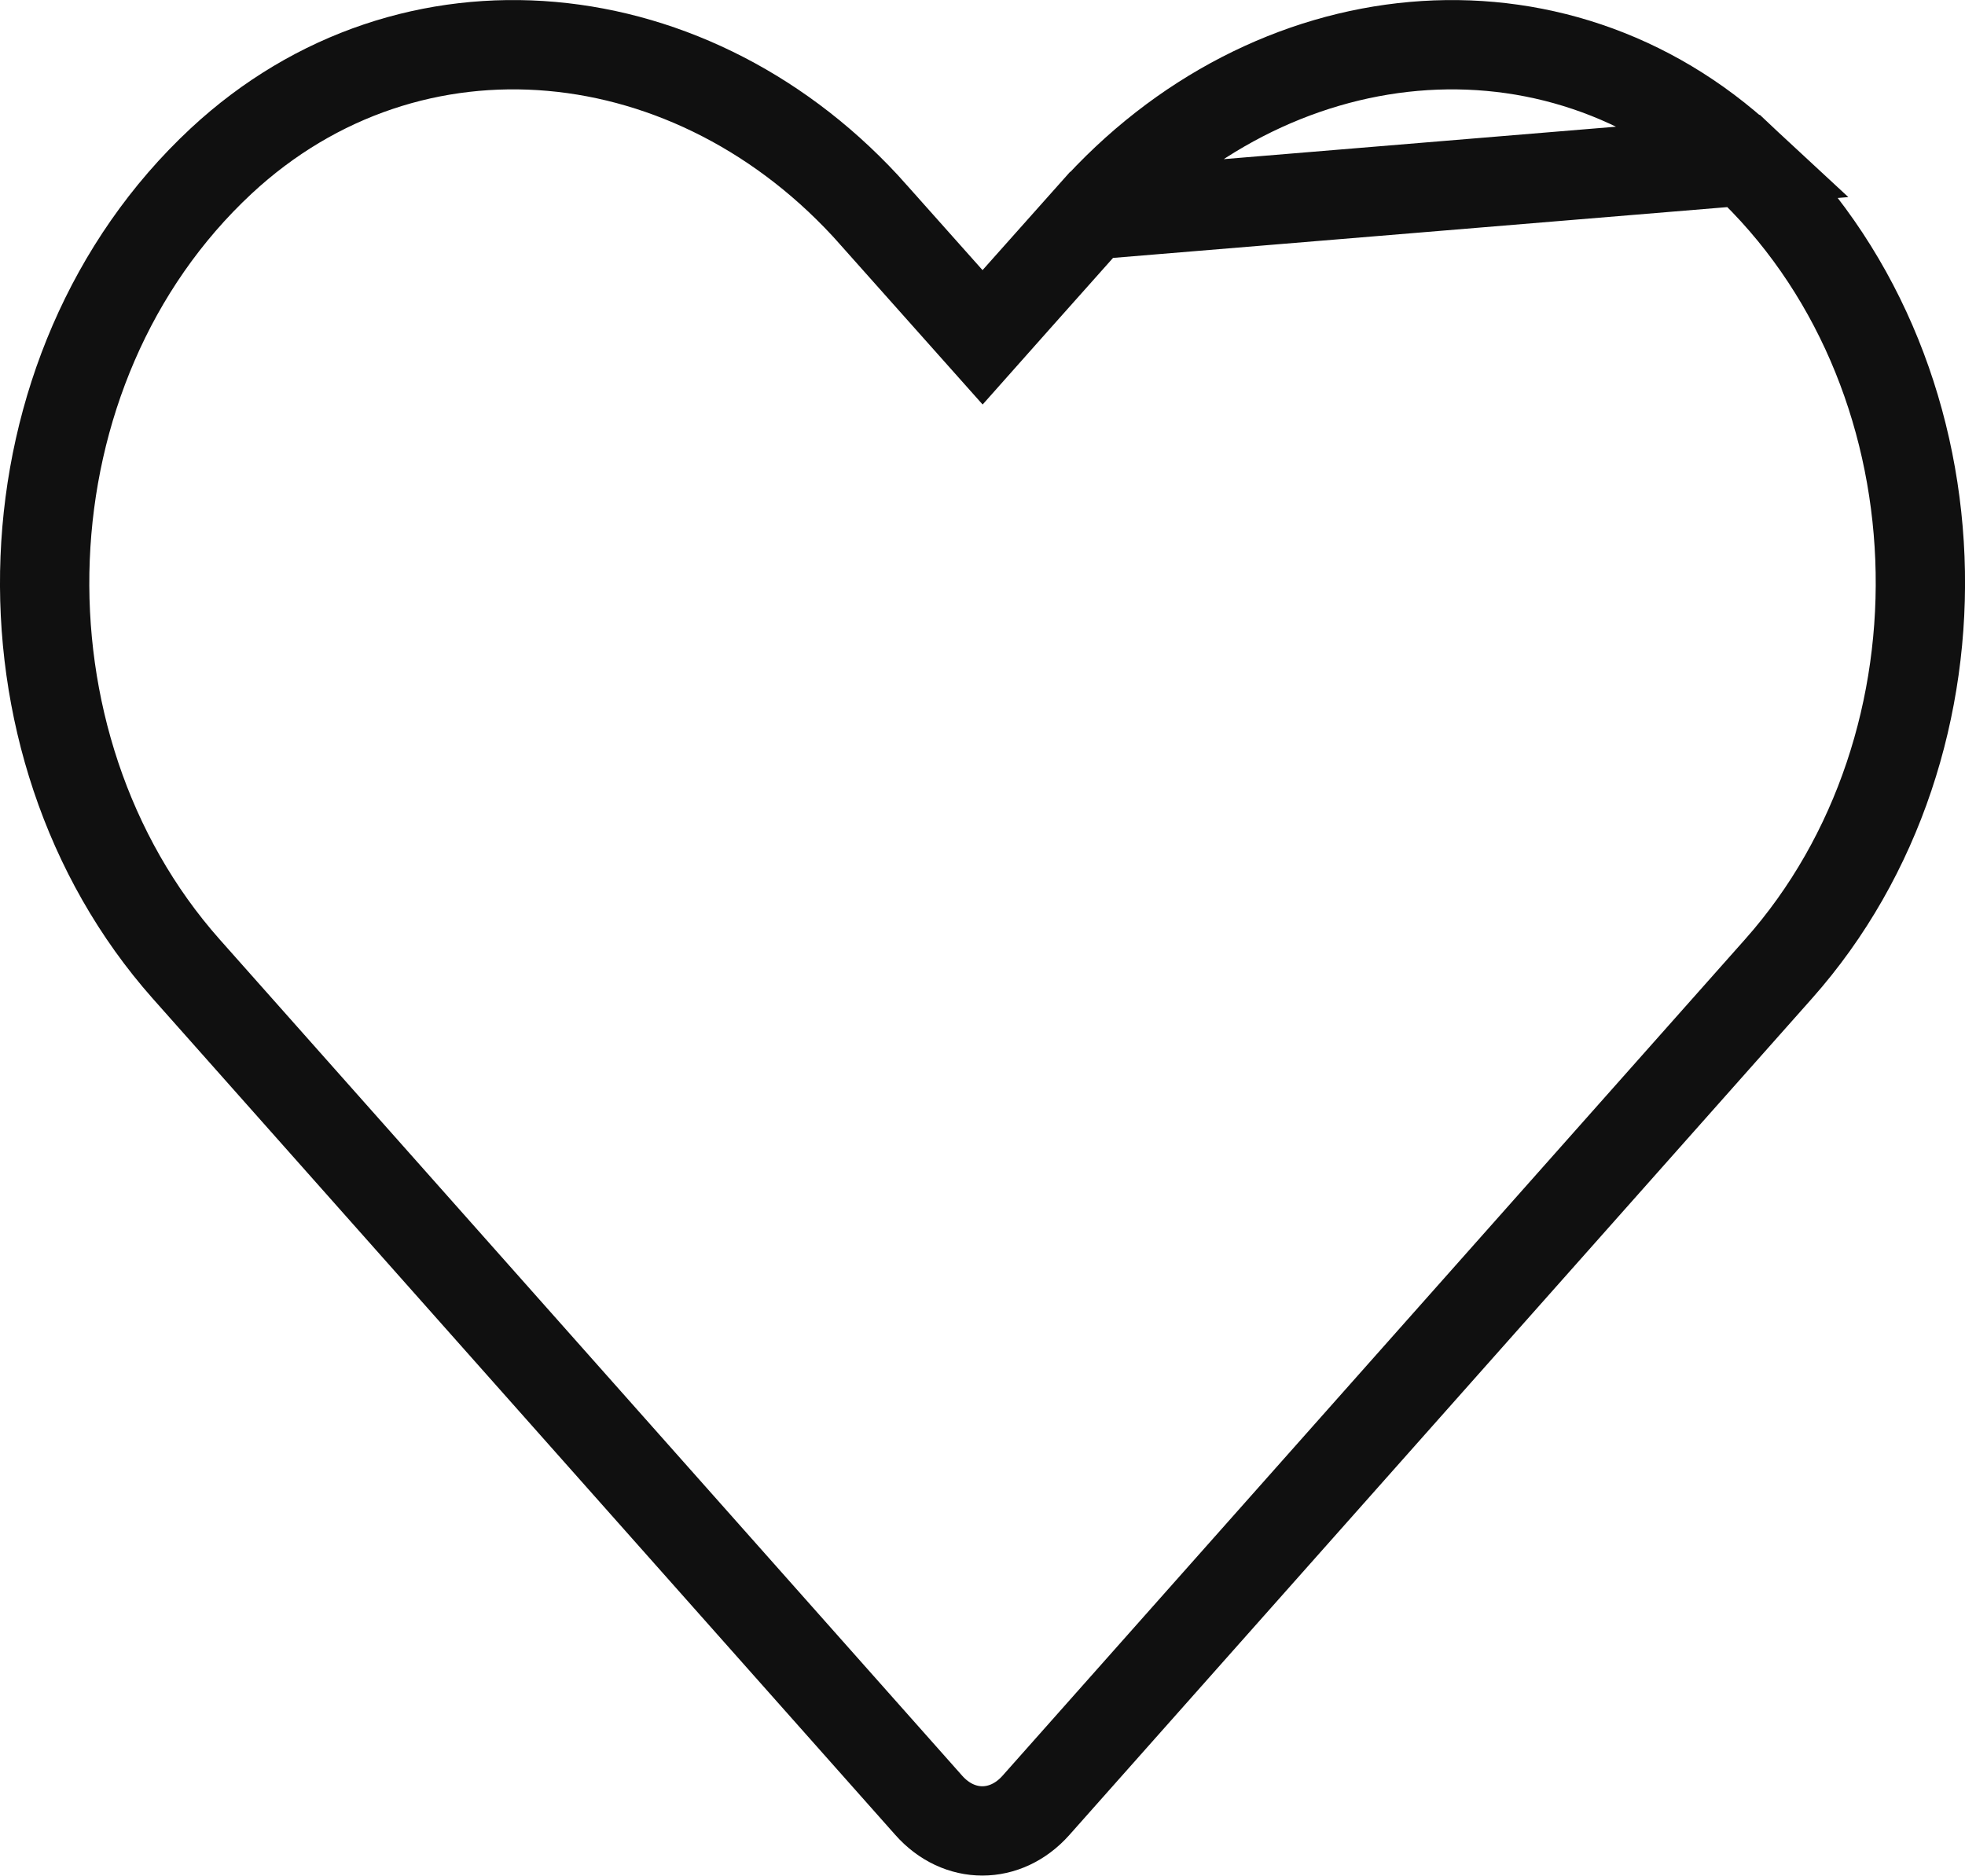
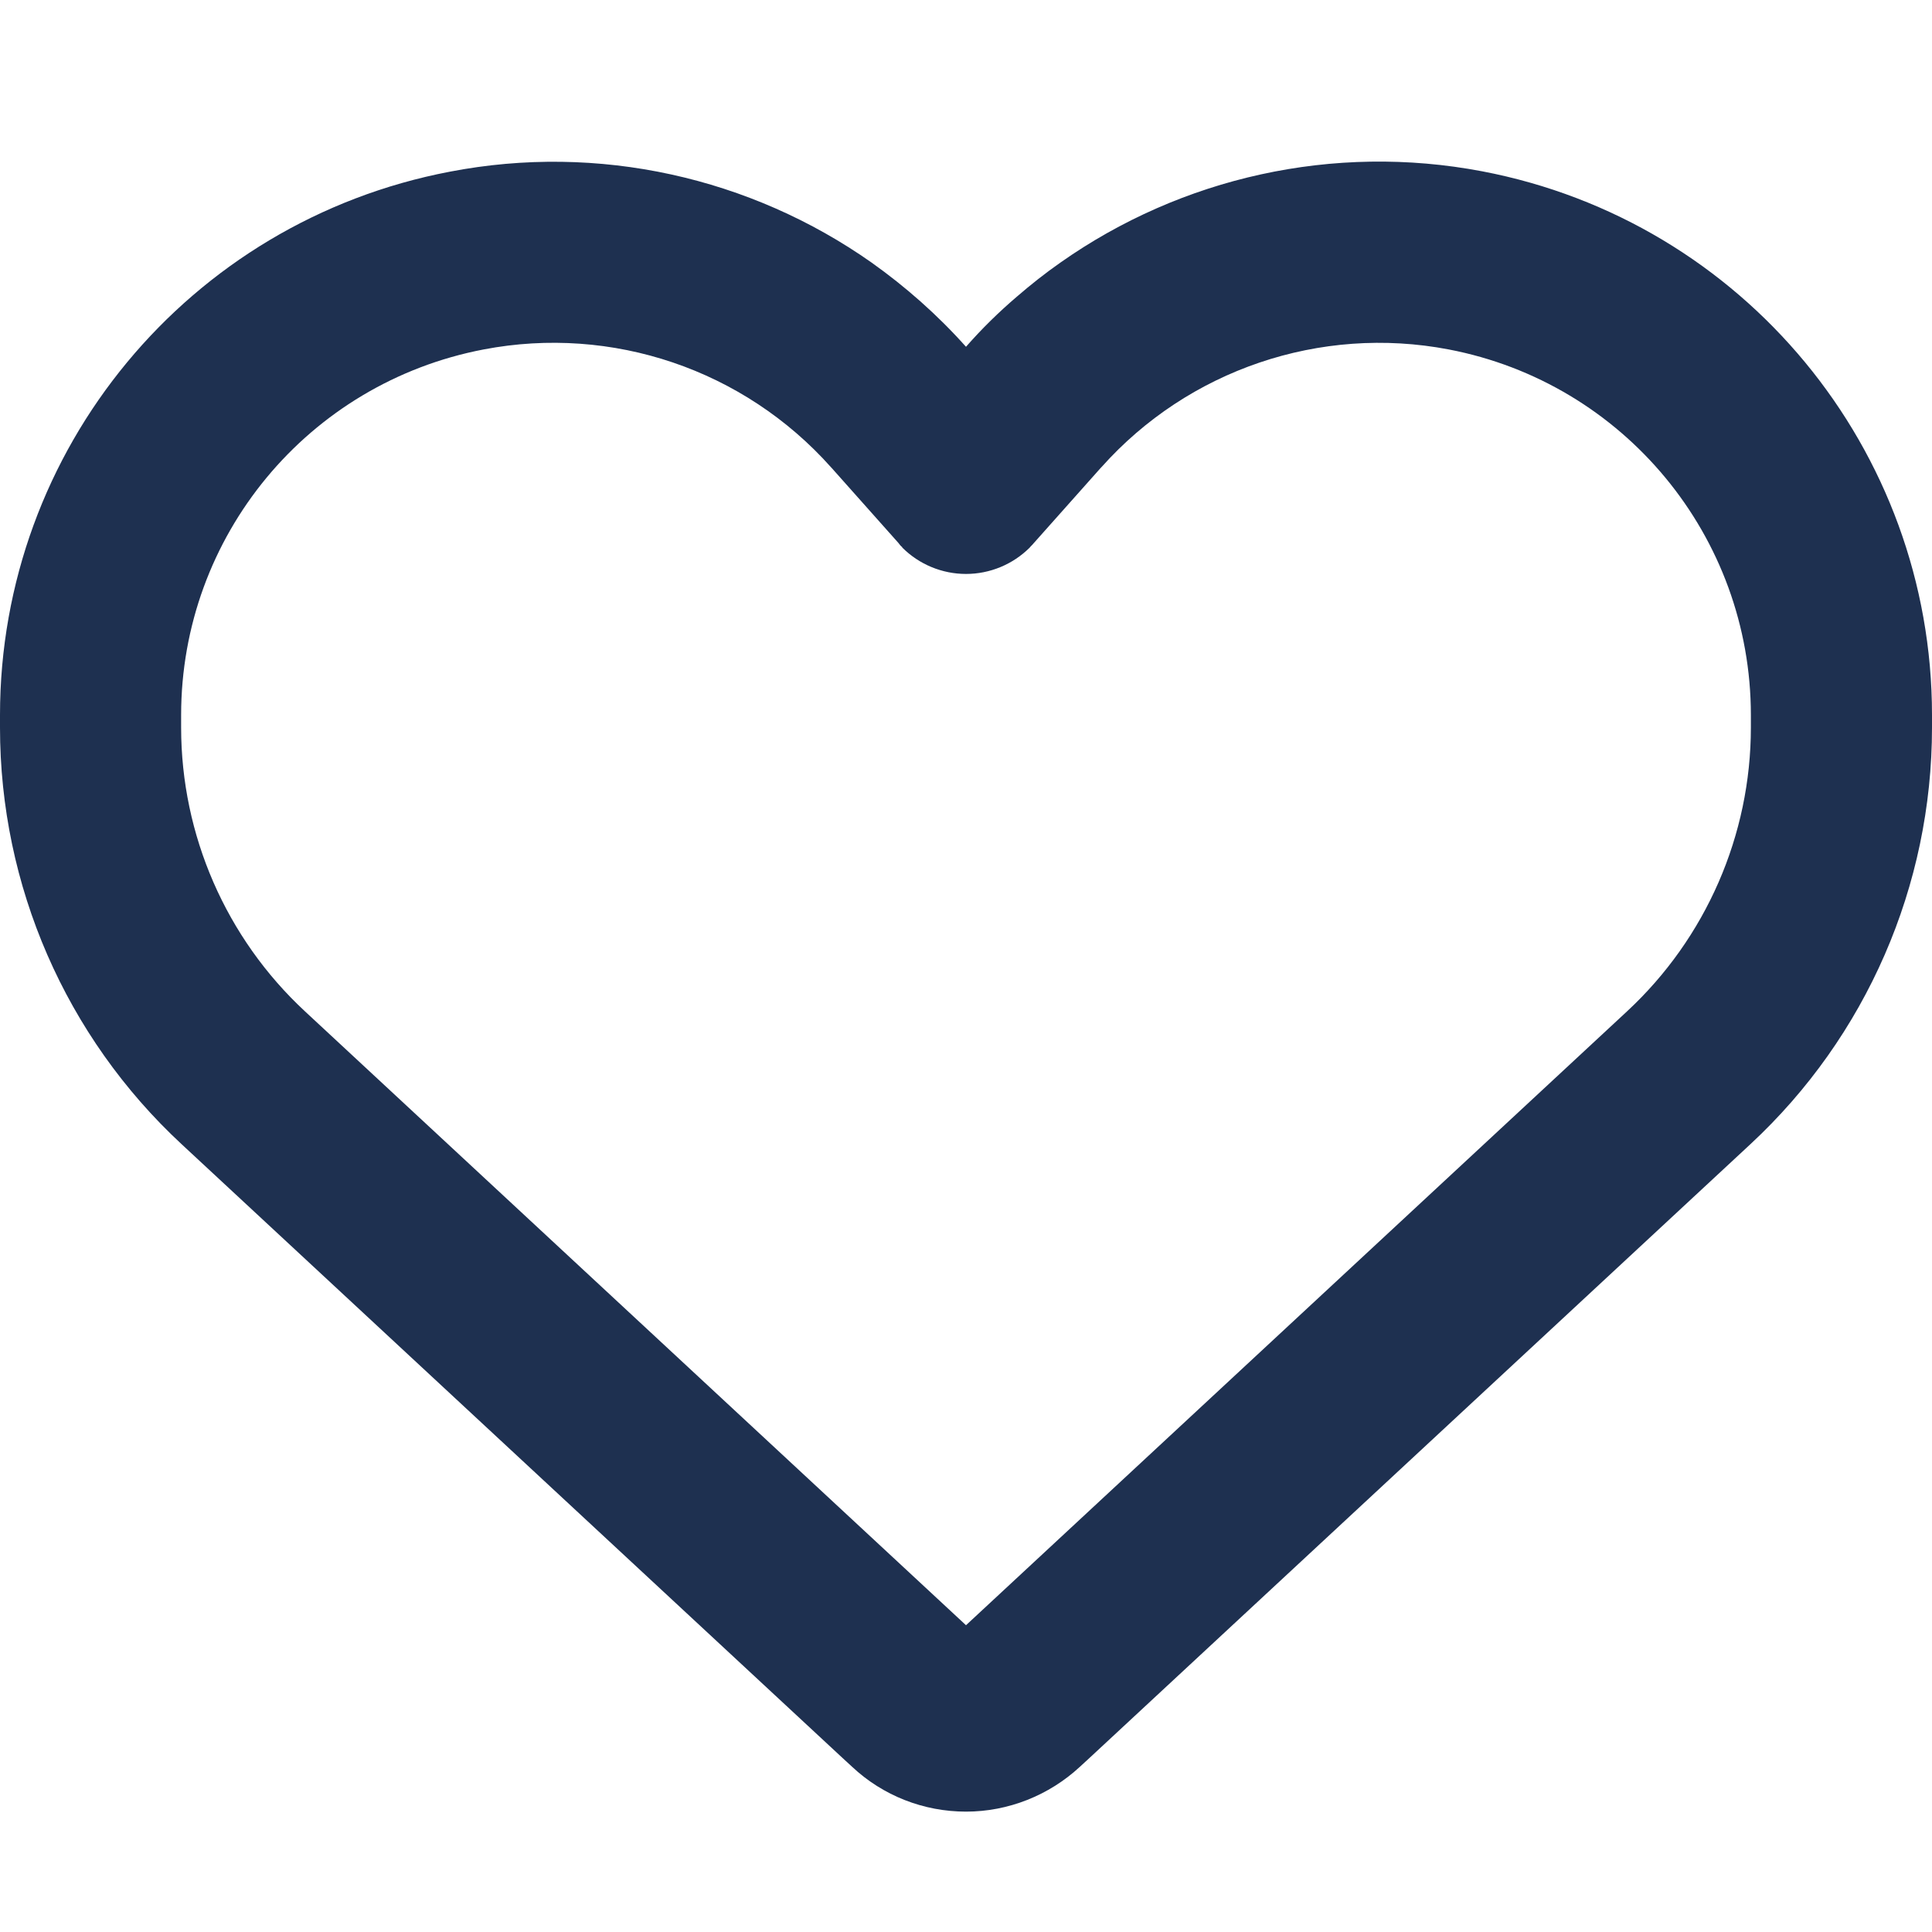
- <svg xmlns="http://www.w3.org/2000/svg" width="22" height="21" viewBox="0 0 22 21" fill="none">
-   <g id="Like">
-     <path id="Vector" d="M12.221 2.406L12.221 2.406L11.374 3.357L11.001 3.777L10.627 3.357L9.78 2.406L9.78 2.405C7.783 0.153 4.598 -0.17 2.477 1.802C-0.018 4.125 -0.155 8.324 2.085 10.85L10.399 20.215C10.399 20.215 10.399 20.215 10.399 20.215C10.737 20.596 11.259 20.596 11.598 20.215C11.598 20.215 11.598 20.215 11.598 20.215L19.912 10.849L19.912 10.849C22.156 8.323 22.019 4.125 19.524 1.802L12.221 2.406ZM12.221 2.406C14.223 0.152 17.404 -0.169 19.524 1.802L12.221 2.406Z" stroke="#101010" />
-   </g>
+ <svg xmlns="http://www.w3.org/2000/svg" height="16" width="16" viewBox="0 0 512 512">
+   <path opacity="1" fill="#1E3050" d="M225.8 468.2l-2.5-2.3L48.1 303.2C17.4 274.7 0 234.7 0 192.8v-3.3c0-70.4 50-130.8 119.2-144C158.6 37.9 198.9 47 231 69.6c9 6.4 17.4 13.8 25 22.3c4.2-4.8 8.7-9.2 13.5-13.3c3.7-3.2 7.5-6.2 11.5-9c0 0 0 0 0 0C313.1 47 353.4 37.9 392.8 45.4C462 58.6 512 119.1 512 189.5v3.3c0 41.9-17.4 81.9-48.1 110.4L288.7 465.9l-2.5 2.3c-8.2 7.6-19 11.9-30.2 11.9s-22-4.2-30.2-11.9zM239.1 145c-.4-.3-.7-.7-1-1.1l-17.8-20c0 0-.1-.1-.1-.1c0 0 0 0 0 0c-23.1-25.9-58-37.7-92-31.2C81.6 101.5 48 142.1 48 189.5v3.3c0 28.5 11.9 55.8 32.8 75.2L256 430.7 431.2 268c20.9-19.4 32.8-46.7 32.8-75.2v-3.3c0-47.3-33.6-88-80.1-96.9c-34-6.5-69 5.4-92 31.2c0 0 0 0-.1 .1s0 0-.1 .1l-17.8 20c-.3 .4-.7 .7-1 1.1c-4.5 4.5-10.6 7-16.9 7s-12.4-2.5-16.9-7z" />
</svg>
